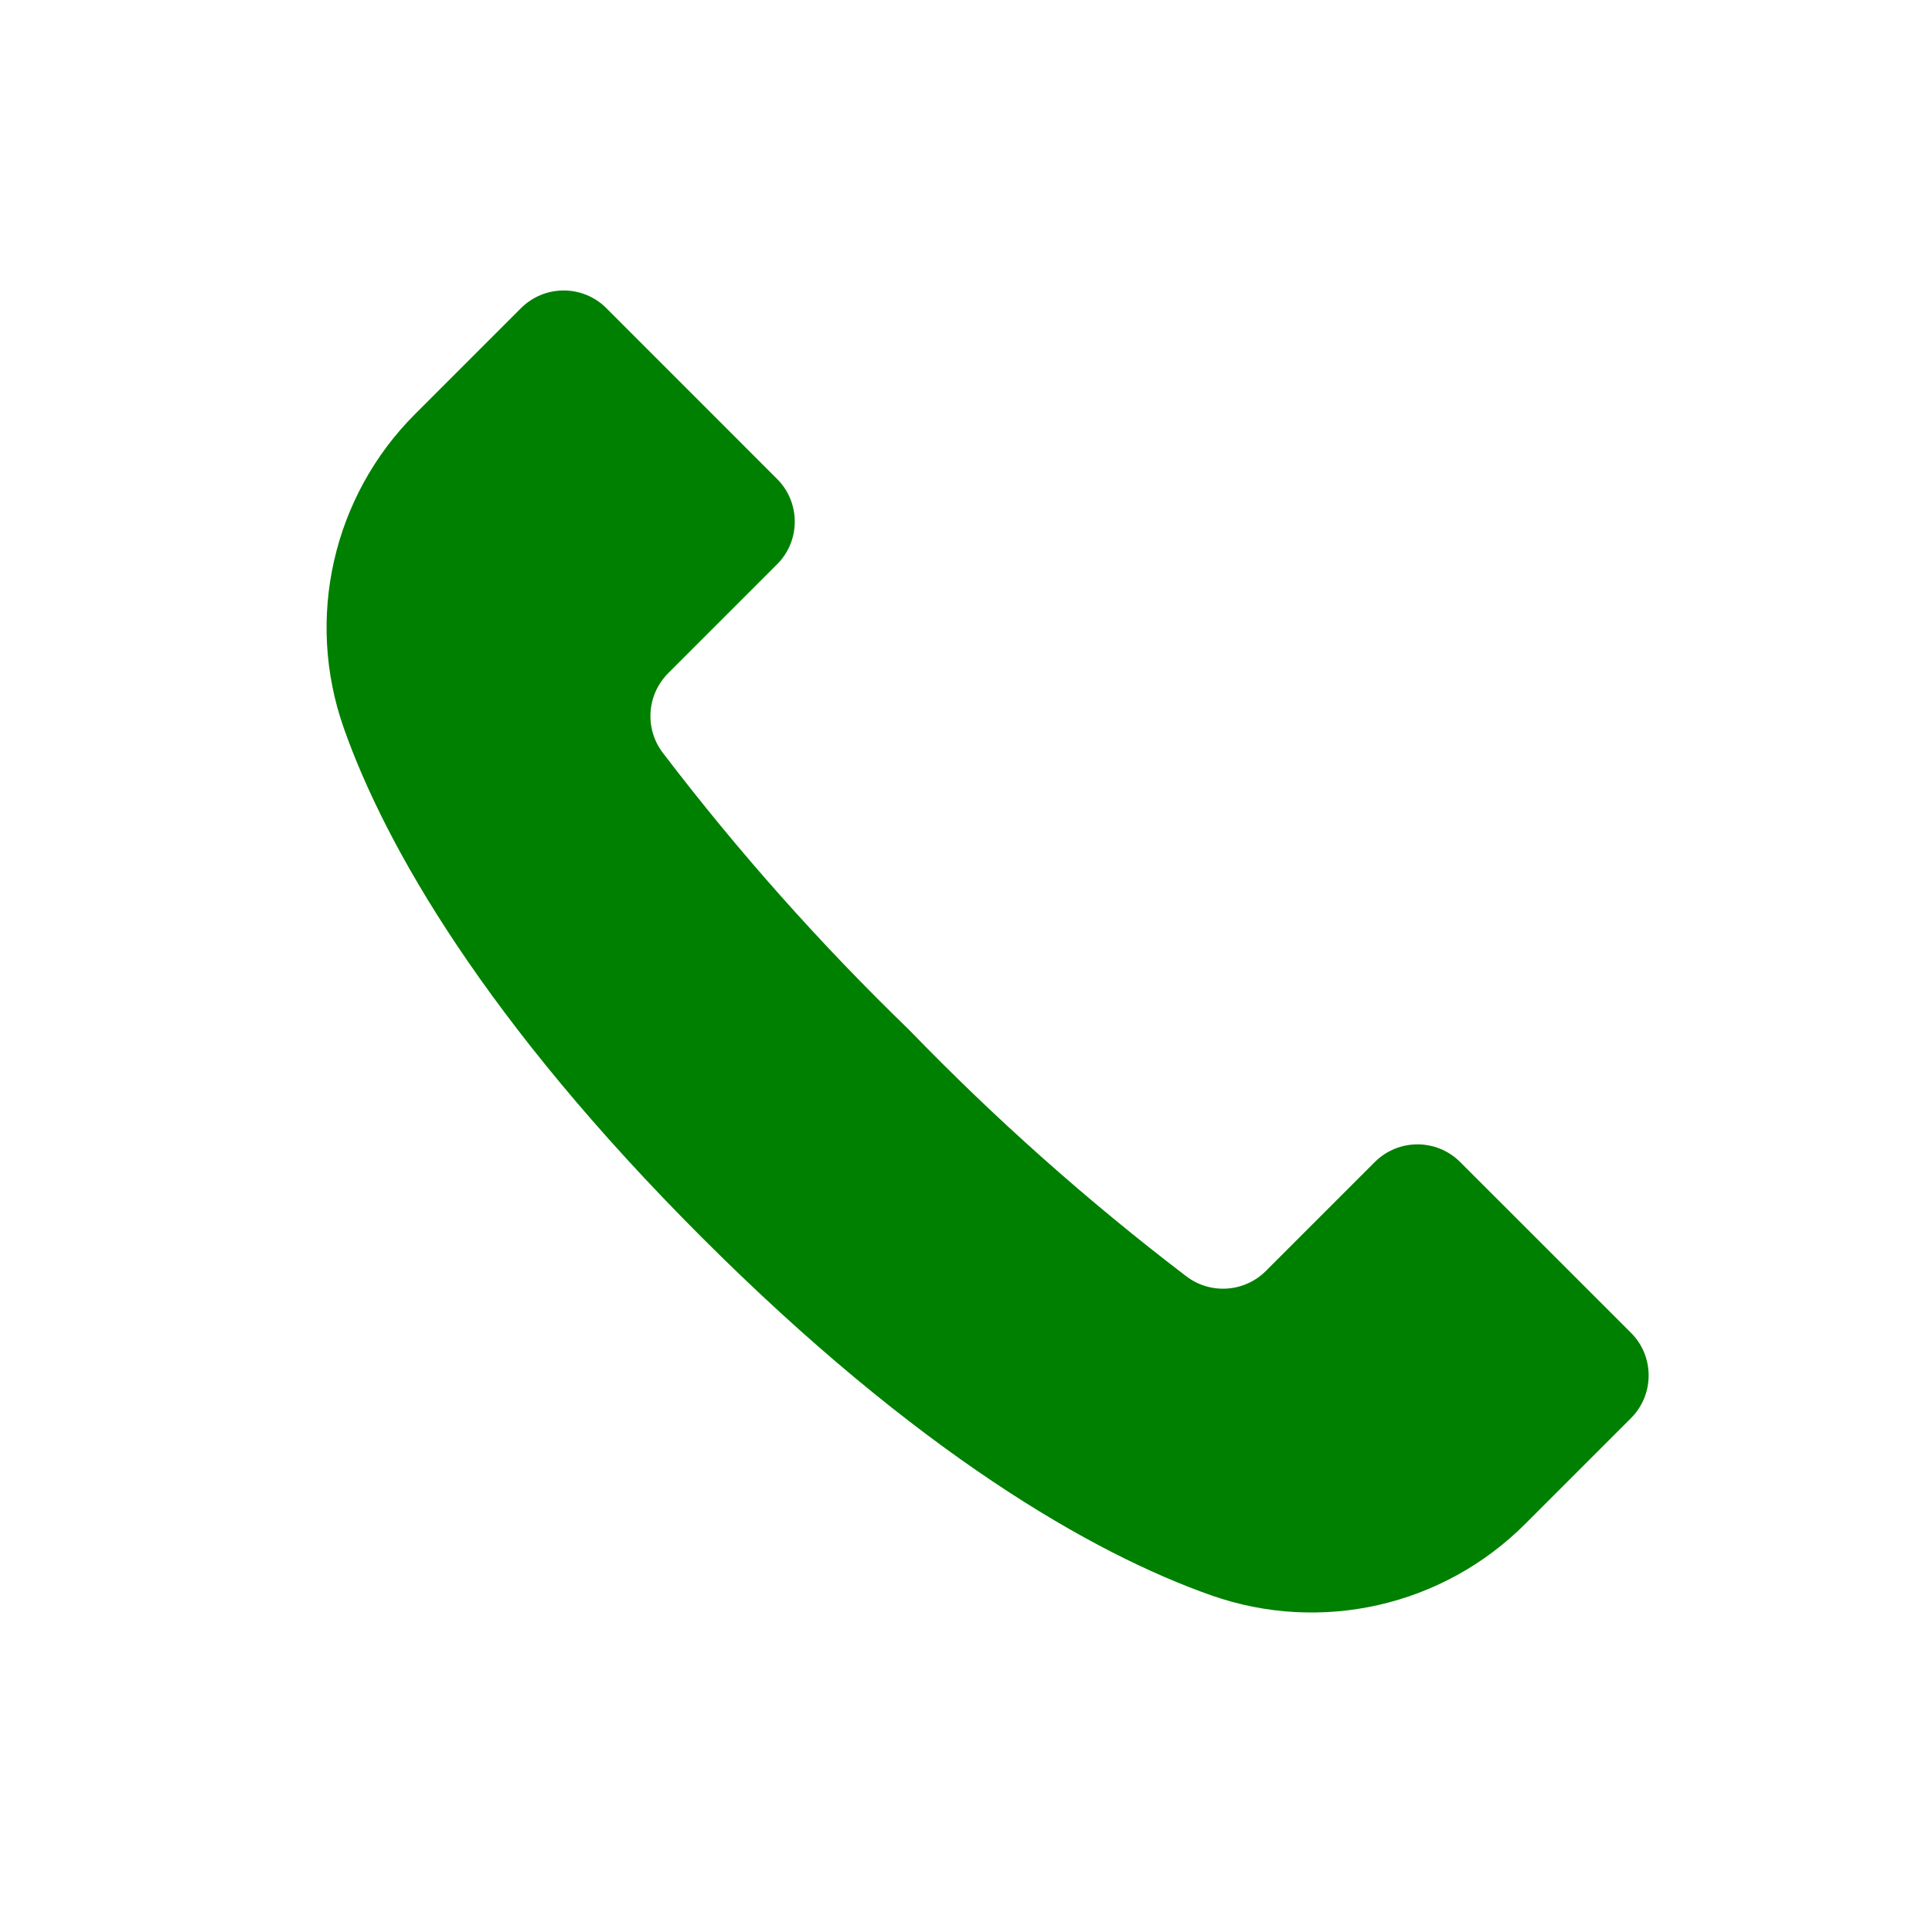
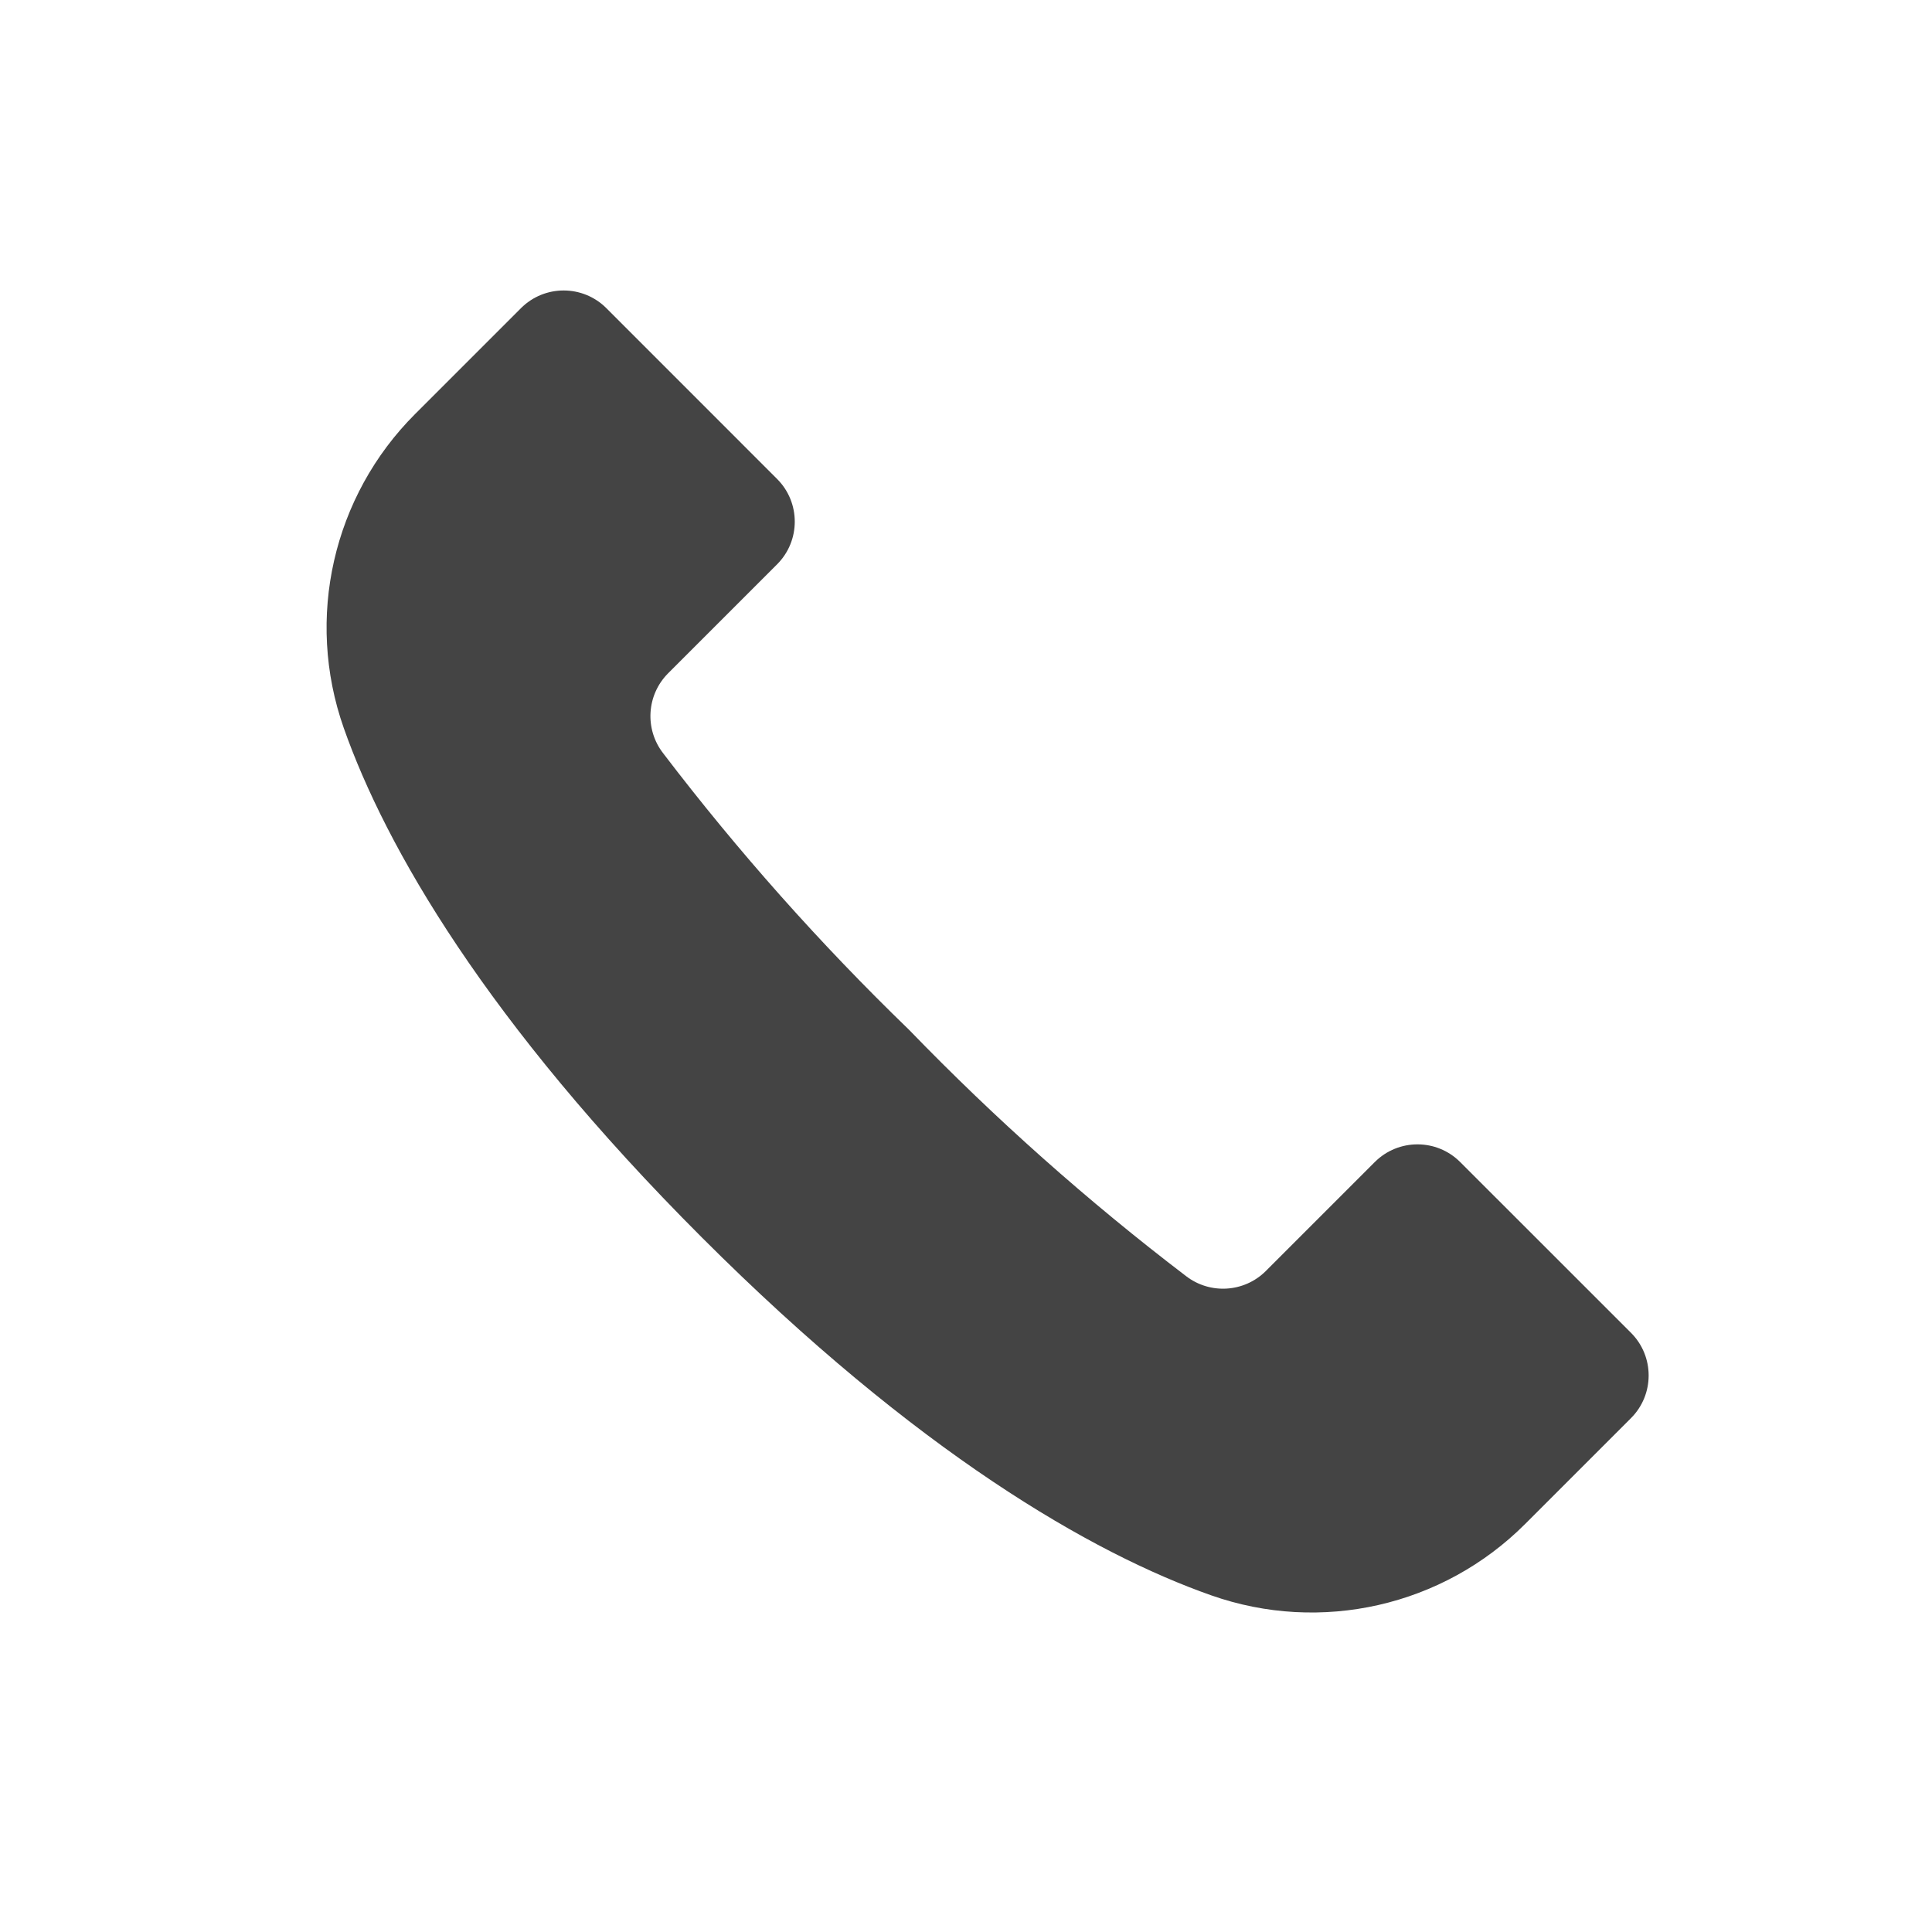
<svg xmlns="http://www.w3.org/2000/svg" id="glyphicons-basic" viewBox="0 0 32 32">
-   <path fill="#008000" id="call" d="M27.014,23.489l-1.753,1.753a5.001,5.001,0,0,1-5.199,1.182c-1.972-.694-4.873-2.364-8.438-5.929S6.387,14.028,5.693,12.056A5.001,5.001,0,0,1,6.876,6.857L8.629,5.104a1,1,0,0,1,1.414 0l2.828,2.829A1,1,0,0,1,12.871,9.347L11.065,11.153a1.004,1.004,0,0,0-.082,1.322,40.743,40.743,0,0,0,4.076,4.584,40.741,40.741,0,0,0,4.584,4.076,1.004,1.004,0,0,0,1.322-.082l1.806-1.806a1,1,0,0,1,1.414-0l2.829,2.828A1,1,0,0,1,27.014,23.489Z" />
+   <path fill="#444444" id="call" d="M27.014,23.489l-1.753,1.753a5.001,5.001,0,0,1-5.199,1.182c-1.972-.694-4.873-2.364-8.438-5.929S6.387,14.028,5.693,12.056A5.001,5.001,0,0,1,6.876,6.857L8.629,5.104a1,1,0,0,1,1.414 0l2.828,2.829A1,1,0,0,1,12.871,9.347L11.065,11.153a1.004,1.004,0,0,0-.082,1.322,40.743,40.743,0,0,0,4.076,4.584,40.741,40.741,0,0,0,4.584,4.076,1.004,1.004,0,0,0,1.322-.082l1.806-1.806a1,1,0,0,1,1.414-0l2.829,2.828A1,1,0,0,1,27.014,23.489Z" />
</svg>
